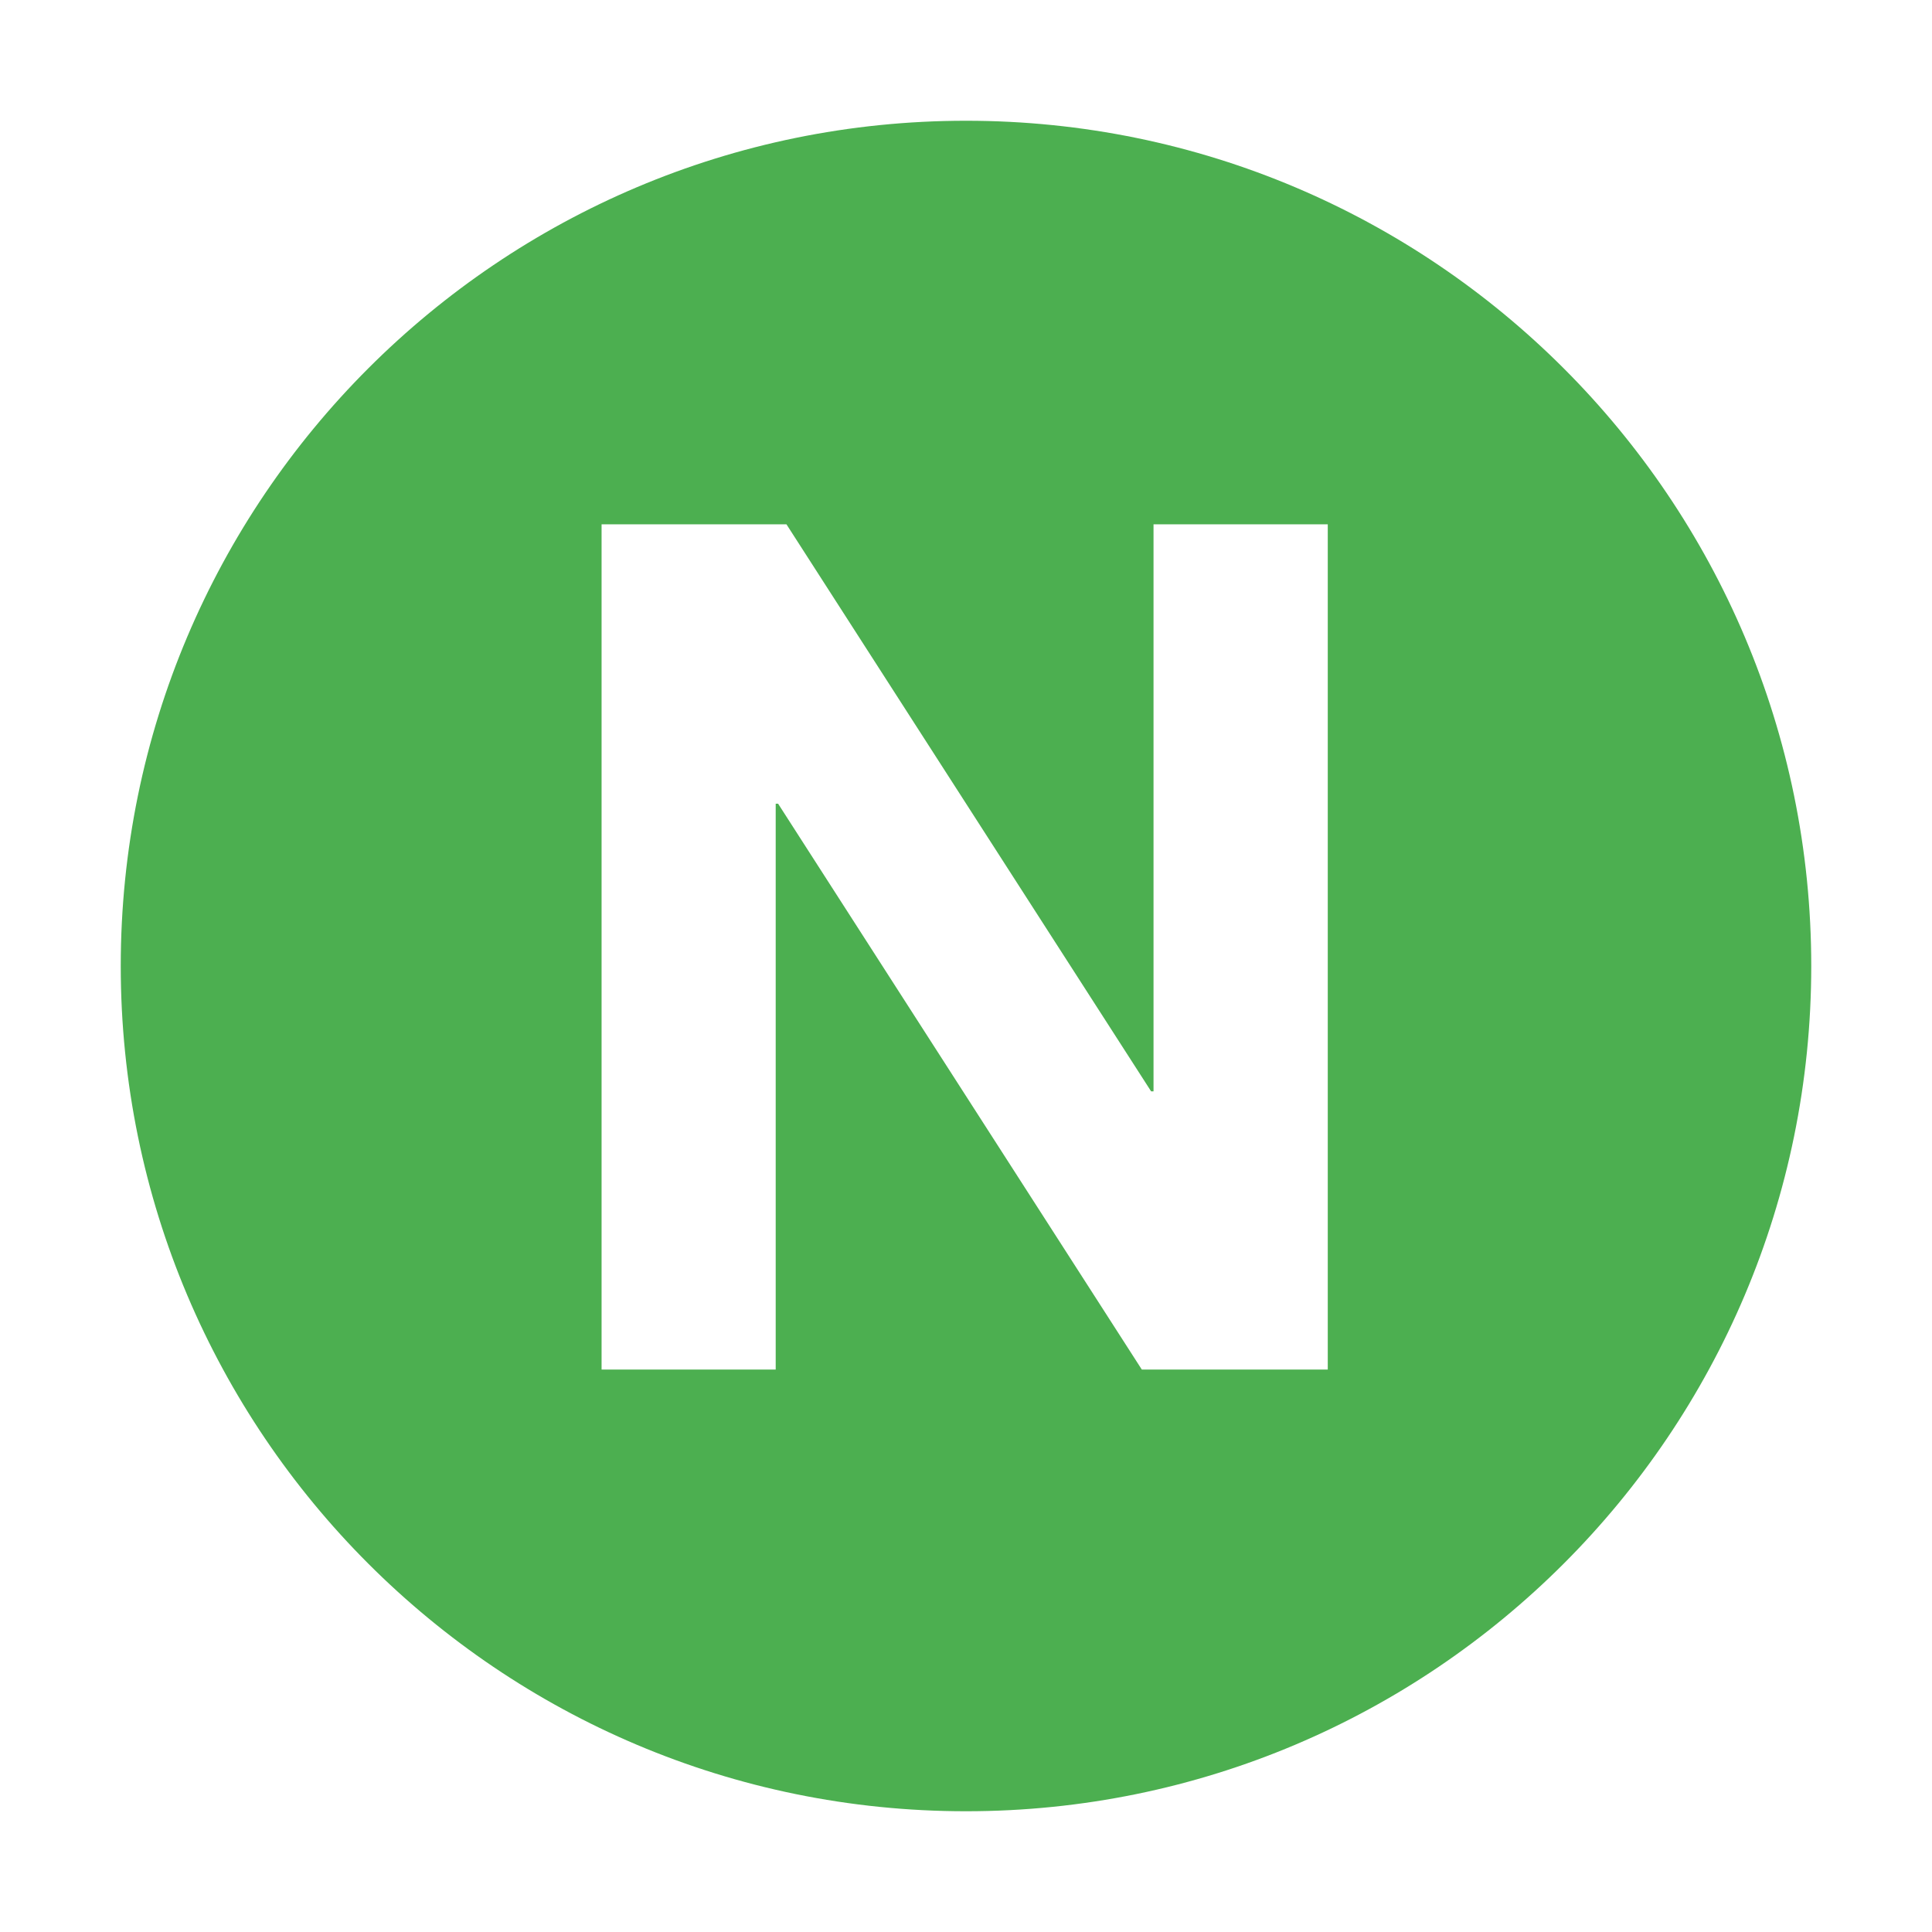
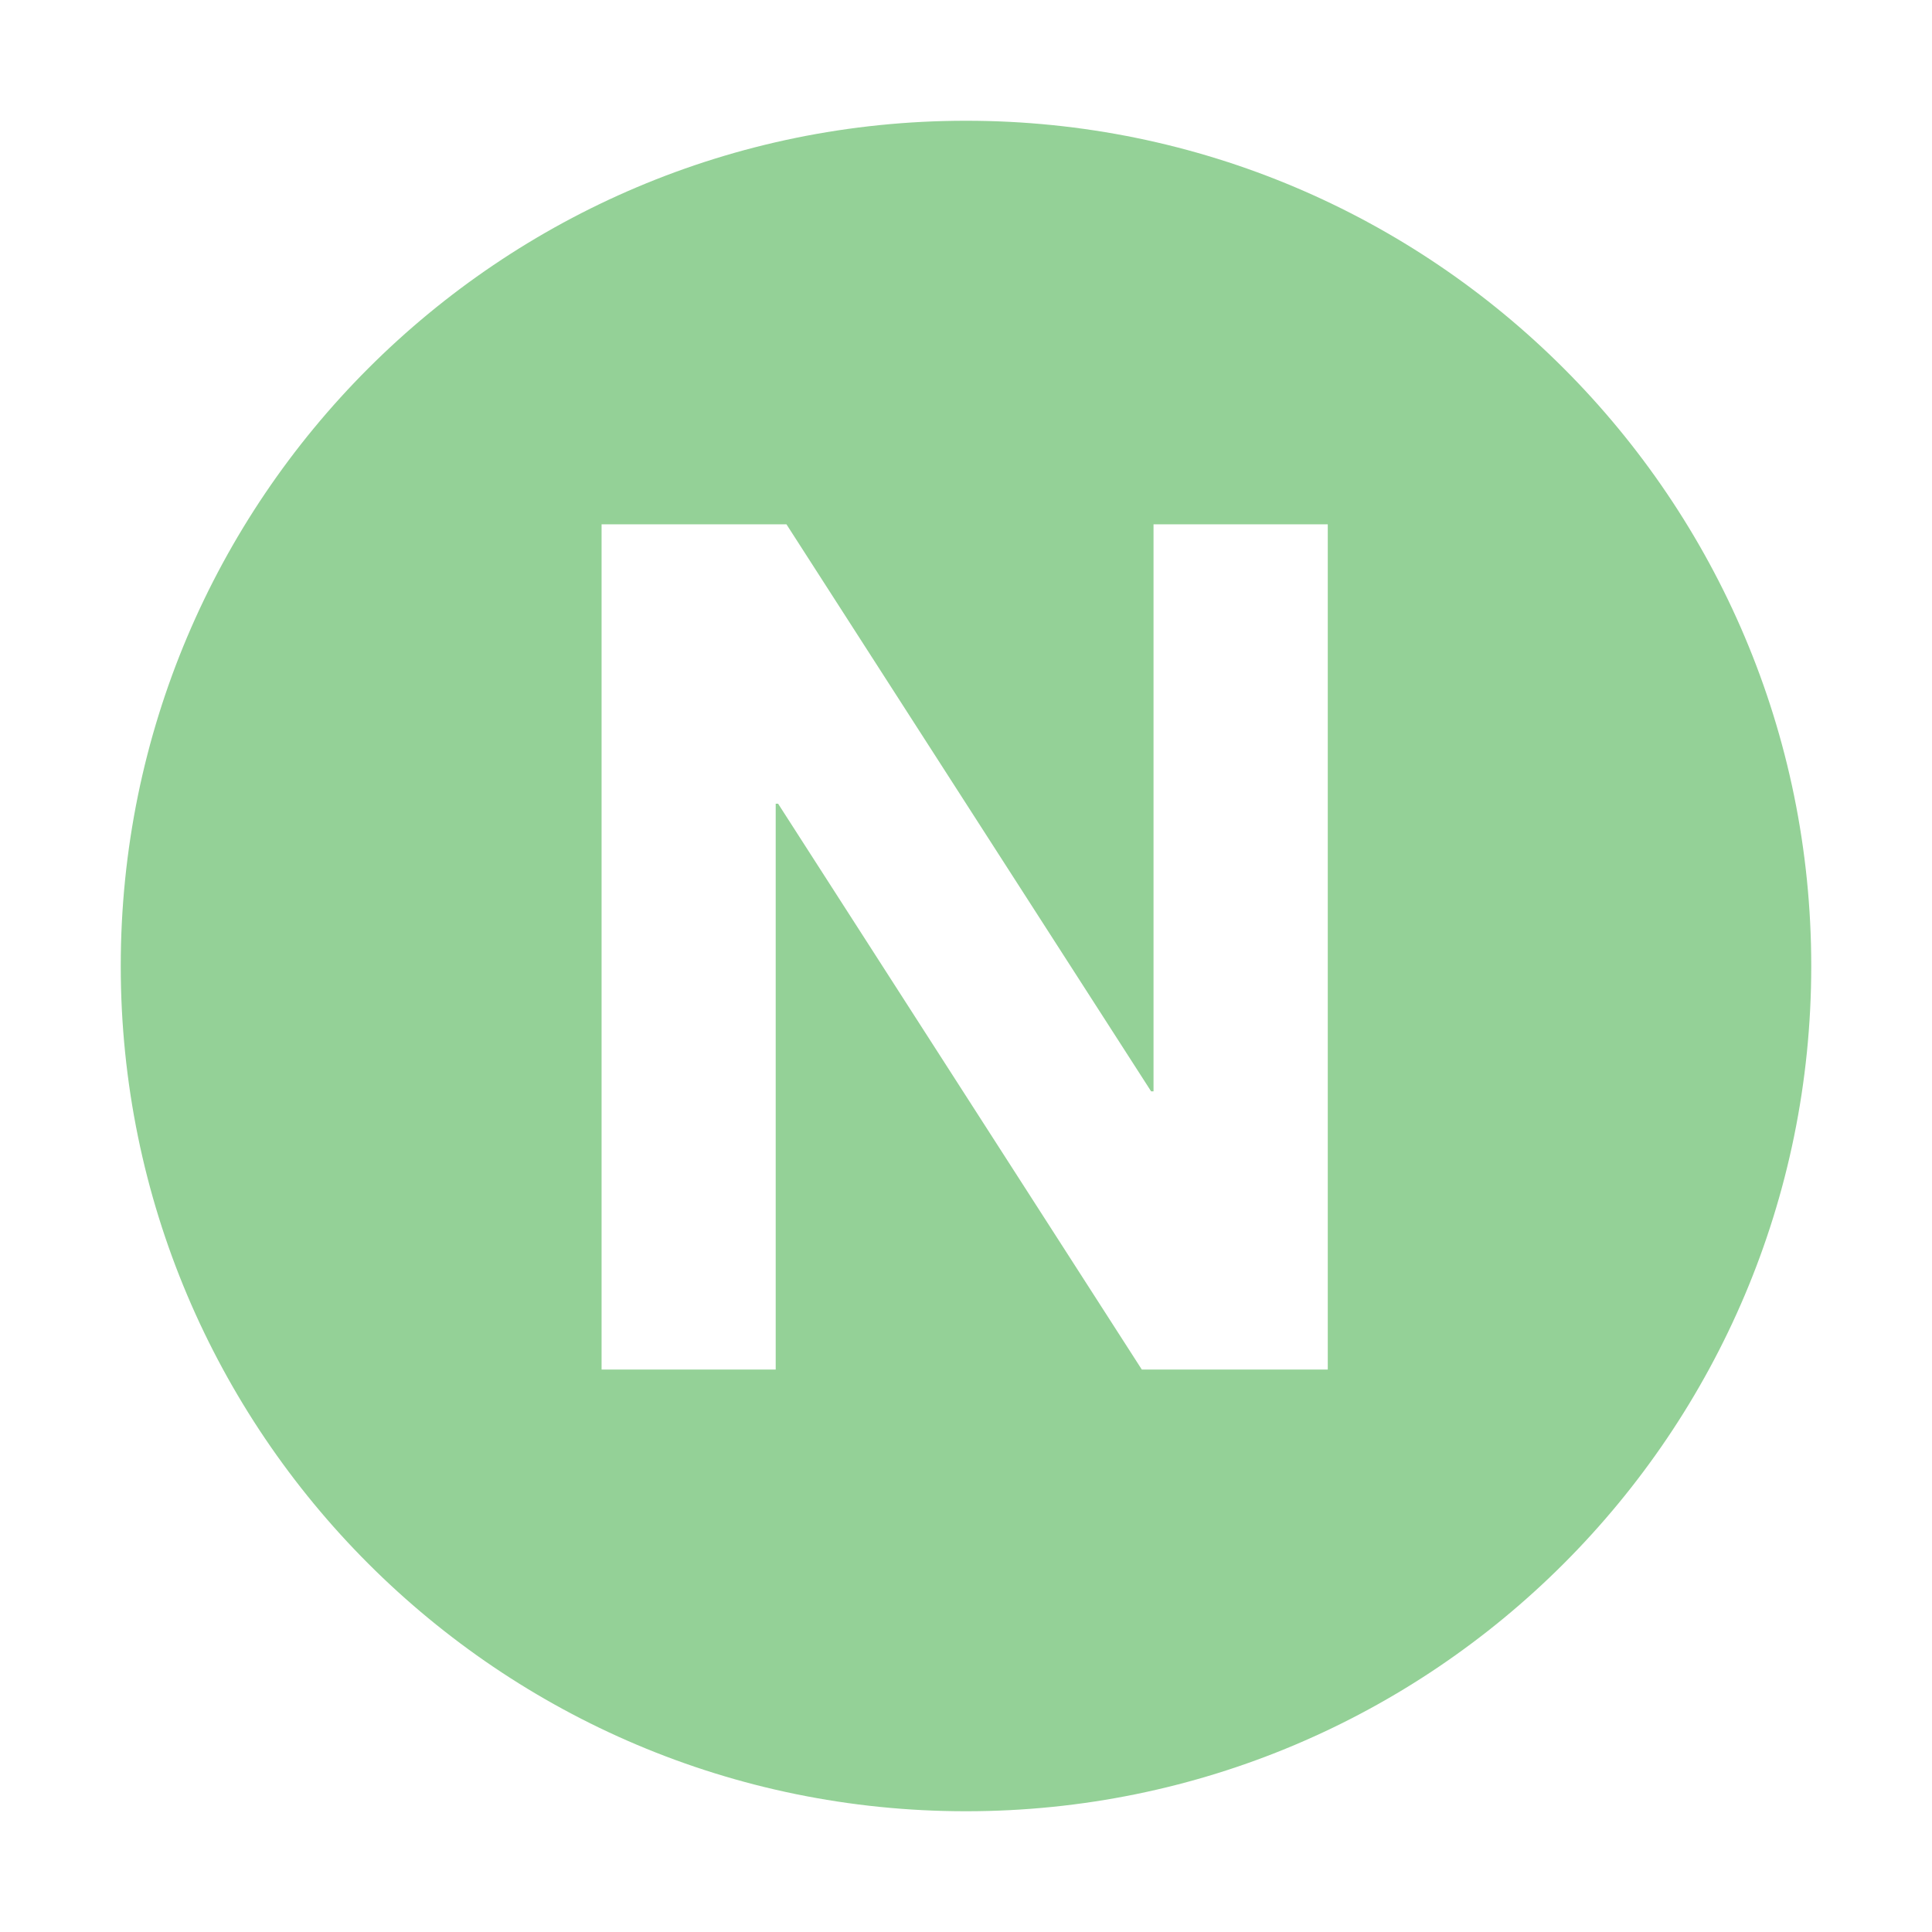
<svg xmlns="http://www.w3.org/2000/svg" viewBox="0 0 16 16">
-   <path d="M15 8A7 7 0 111 8a7 7 0 0114 0zM6.512 4.342h-1.53v7h1.442V6.656h.02l3.012 4.686h1.54v-7H9.553v4.696h-.02L6.513 4.342z" fill="#4CAF50" />
+   <path d="M15 8A7 7 0 111 8a7 7 0 0114 0zM6.512 4.342h-1.53v7h1.442V6.656h.02l3.012 4.686h1.54v-7H9.553v4.696h-.02L6.513 4.342z" fill="#94D197" />
</svg>
